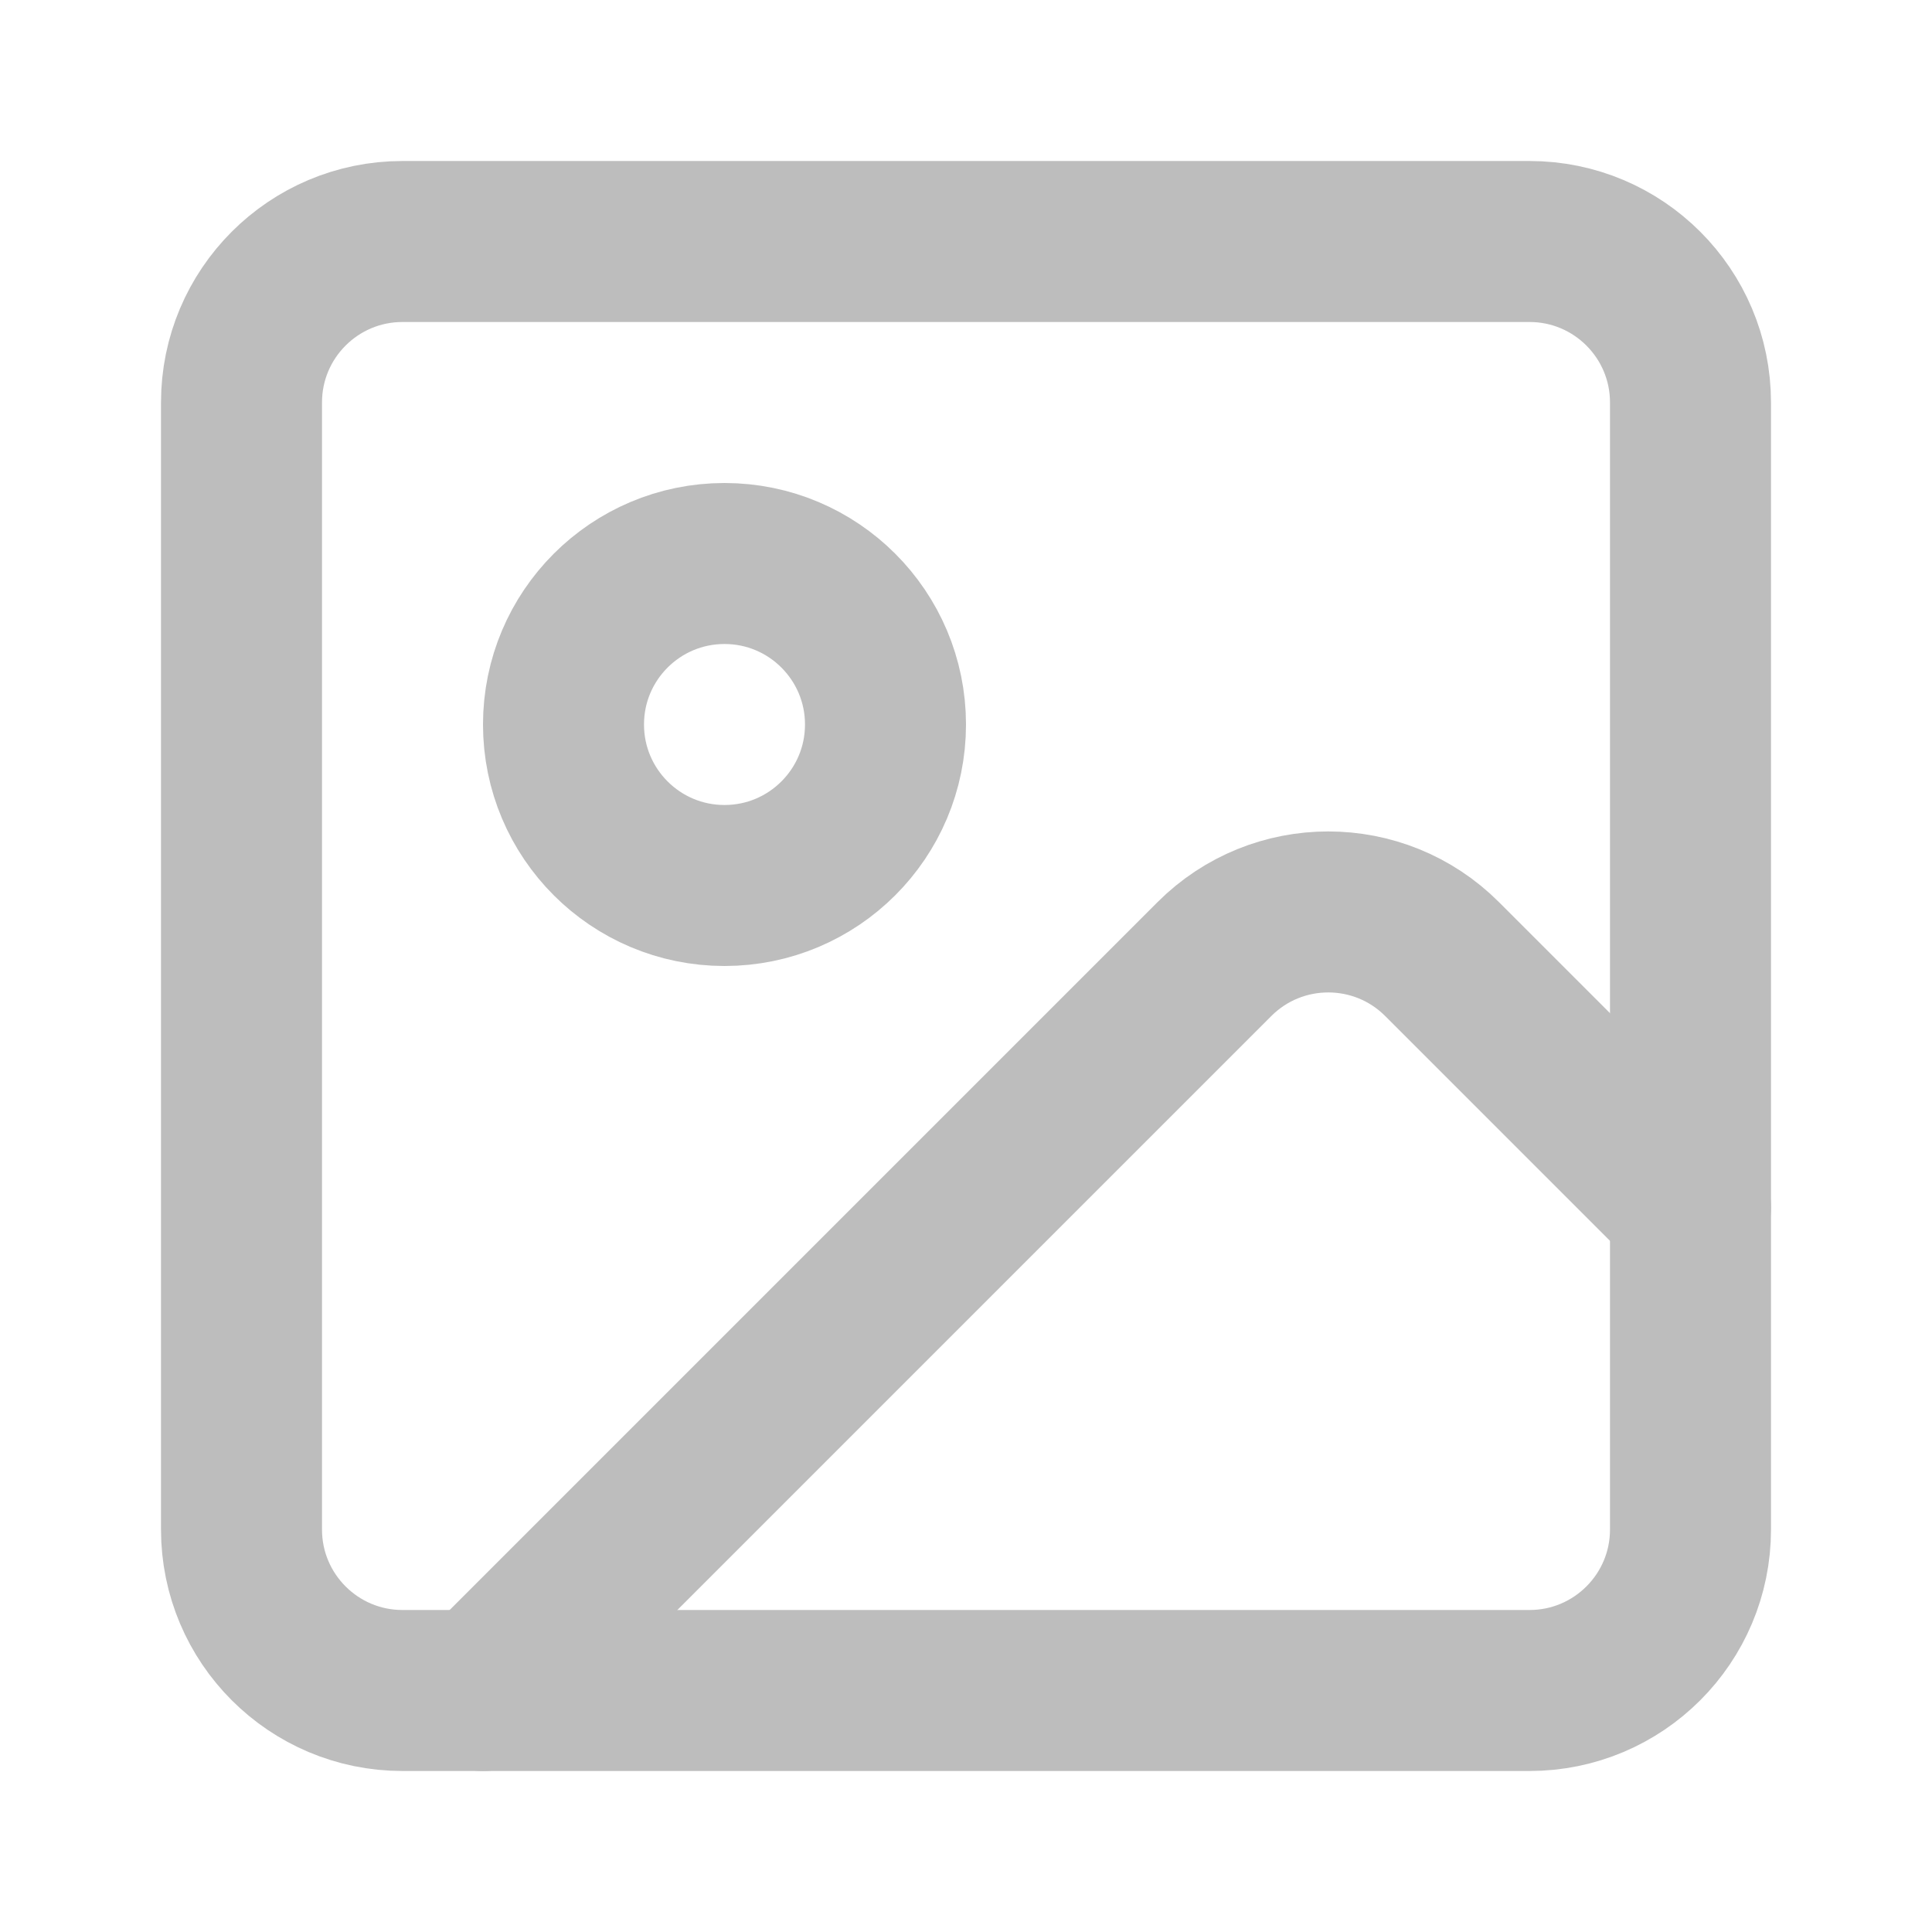
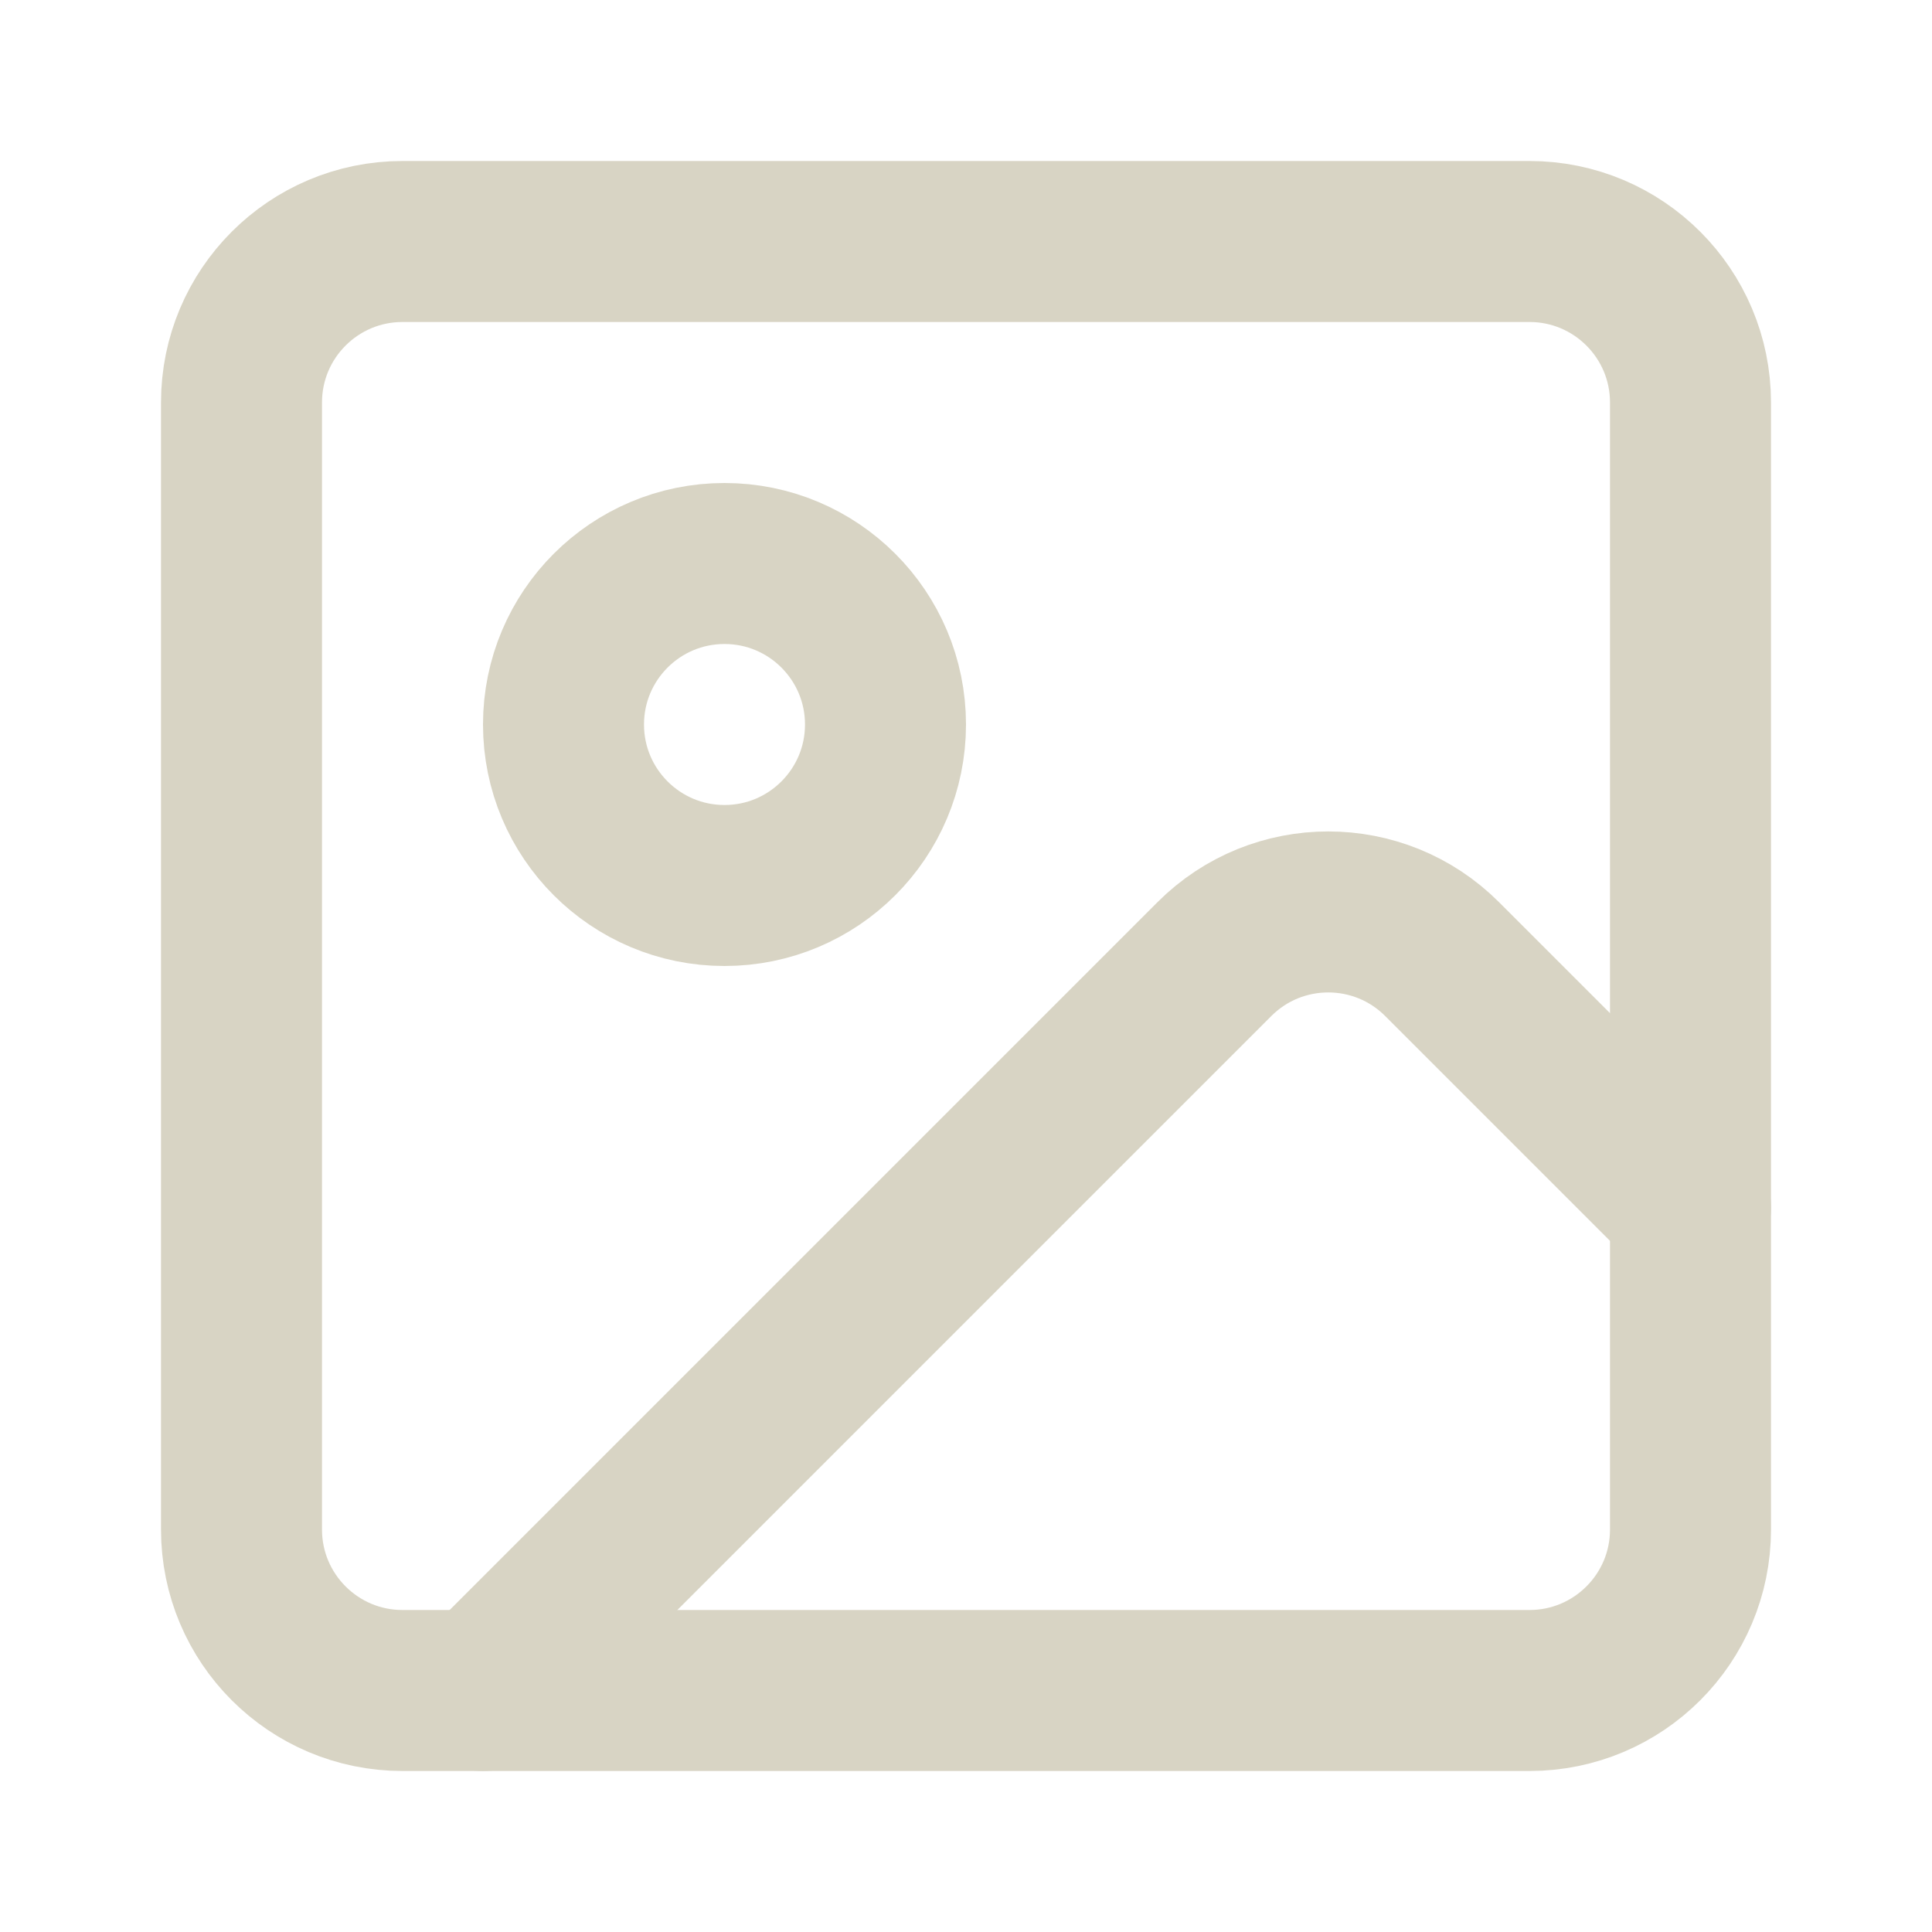
<svg xmlns="http://www.w3.org/2000/svg" width="24" height="24" fill="none" stroke="currentColor" stroke-width="2" stroke-linecap="round" stroke-linejoin="round">
-   <rect x="3" y="3" width="18" height="18" rx="2" ry="2" style="stroke:#bdbdbd;stroke-opacity:1" />
-   <circle cx="9" cy="9" r="2" style="stroke:#bdbdbd;stroke-opacity:1" />
-   <path d="m21 15-3.086-3.086a2 2 0 0 0-2.828 0L6 21" style="stroke:#bdbdbd;stroke-opacity:1" />
+   <rect x="3" y="3" width="18" height="18" rx="2" ry="2" style="stroke:#d8d4c4;stroke-opacity:1" />
+   <circle cx="9" cy="9" r="2" style="stroke:#d8d4c4;stroke-opacity:1" />
+   <path d="m21 15-3.086-3.086a2 2 0 0 0-2.828 0L6 21" style="stroke:#d8d4c4;stroke-opacity:1" />
</svg>
